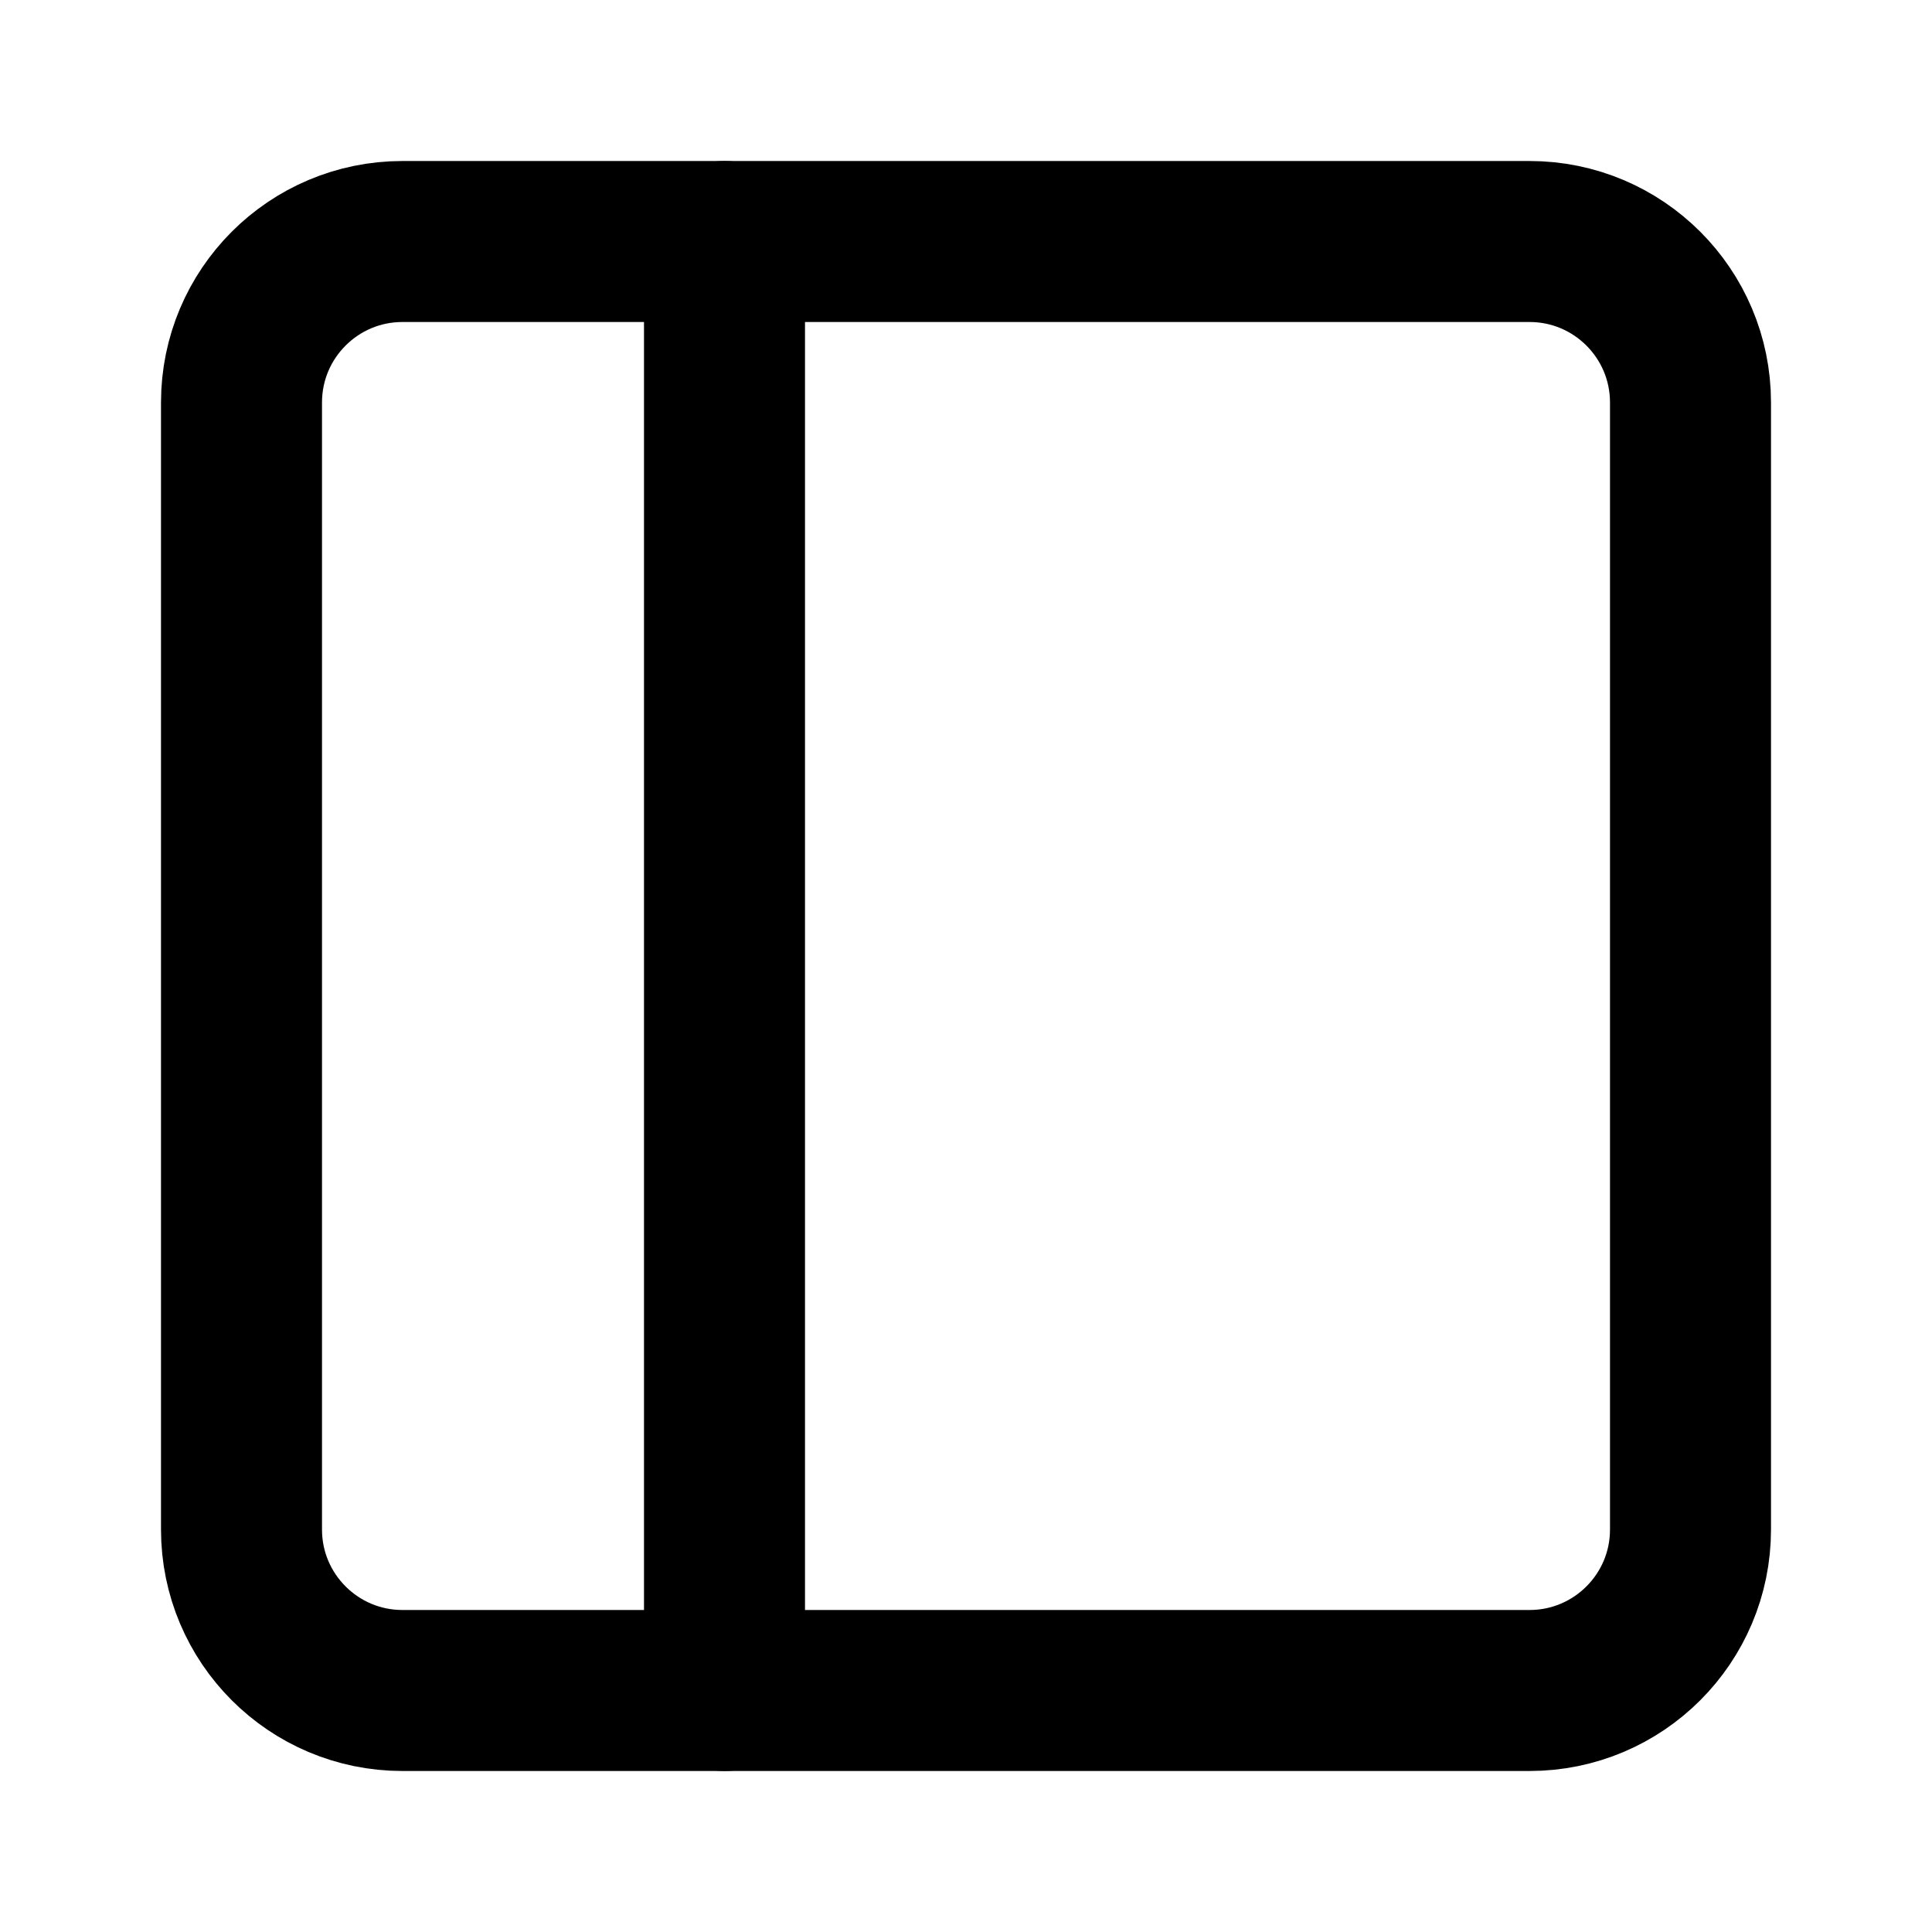
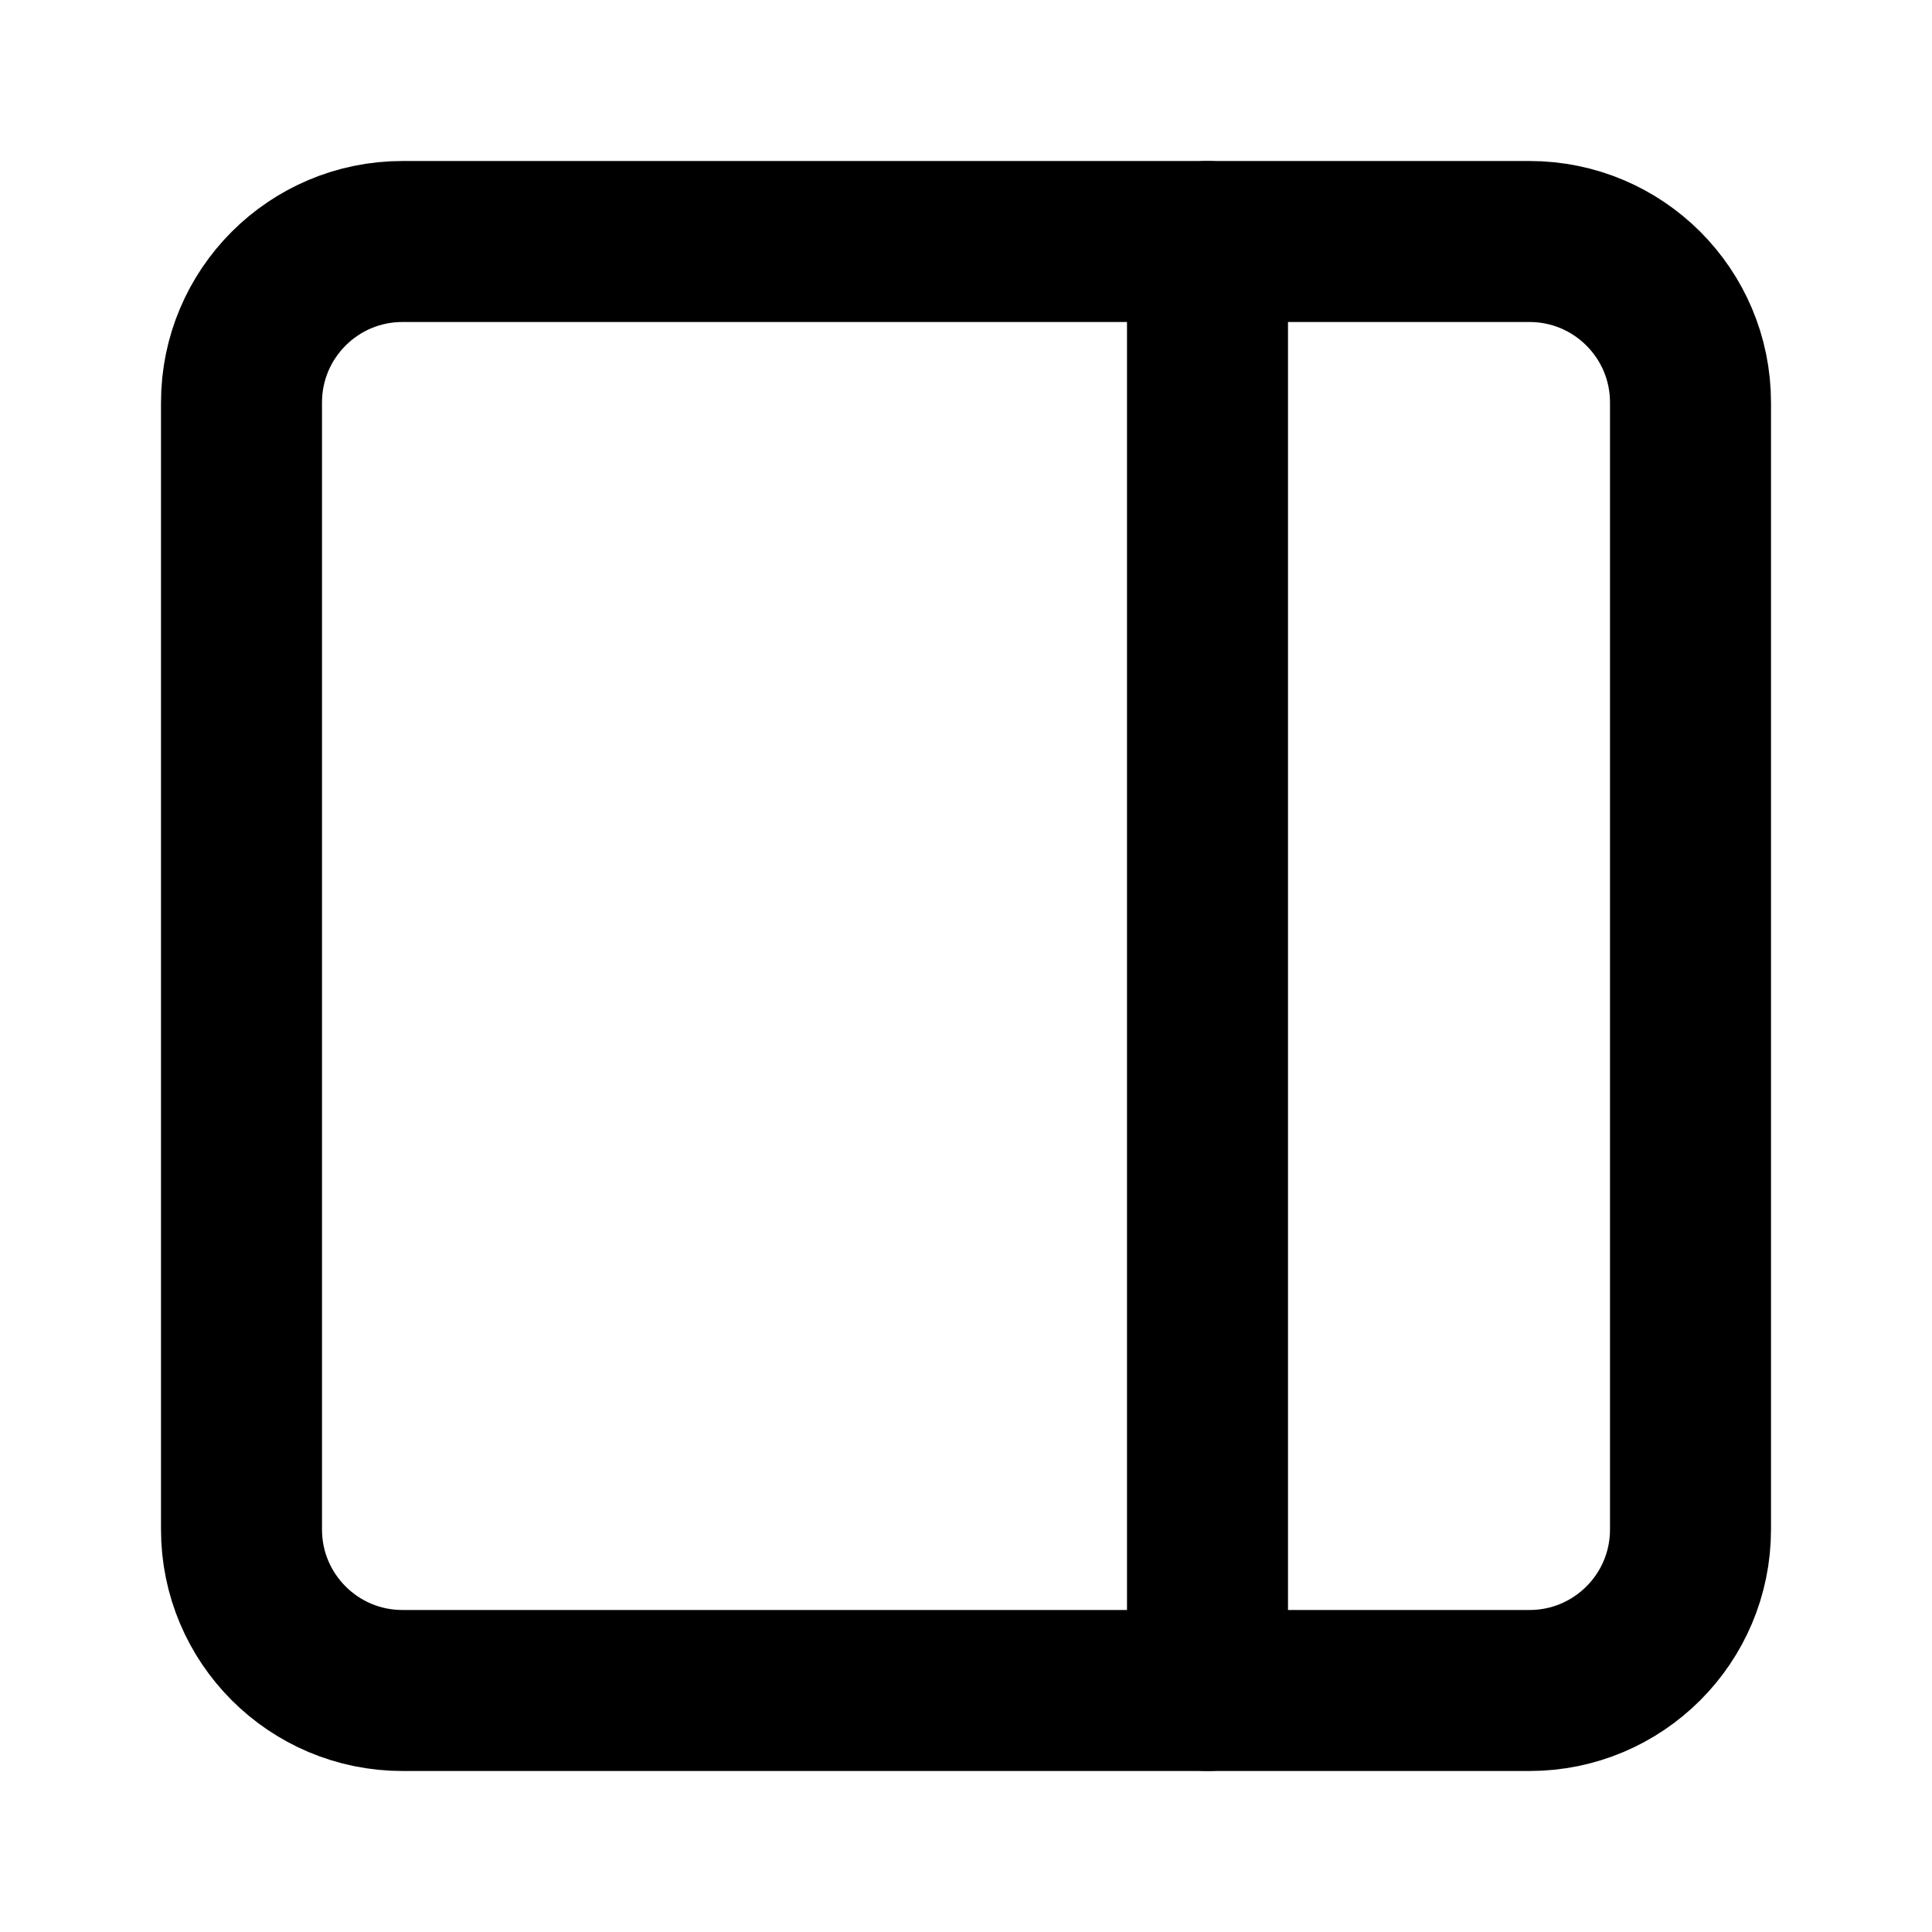
<svg xmlns="http://www.w3.org/2000/svg" width="24" height="24" viewBox="0 0 24 24" fill="none" stroke="currentColor" stroke-width="2" stroke-linecap="round" stroke-linejoin="round">
  <rect width="18" height="18" x="3" y="3" rx="2" />
-   <path d="M9 3v18" />
+   <path d="M15 3v18" />
</svg>
